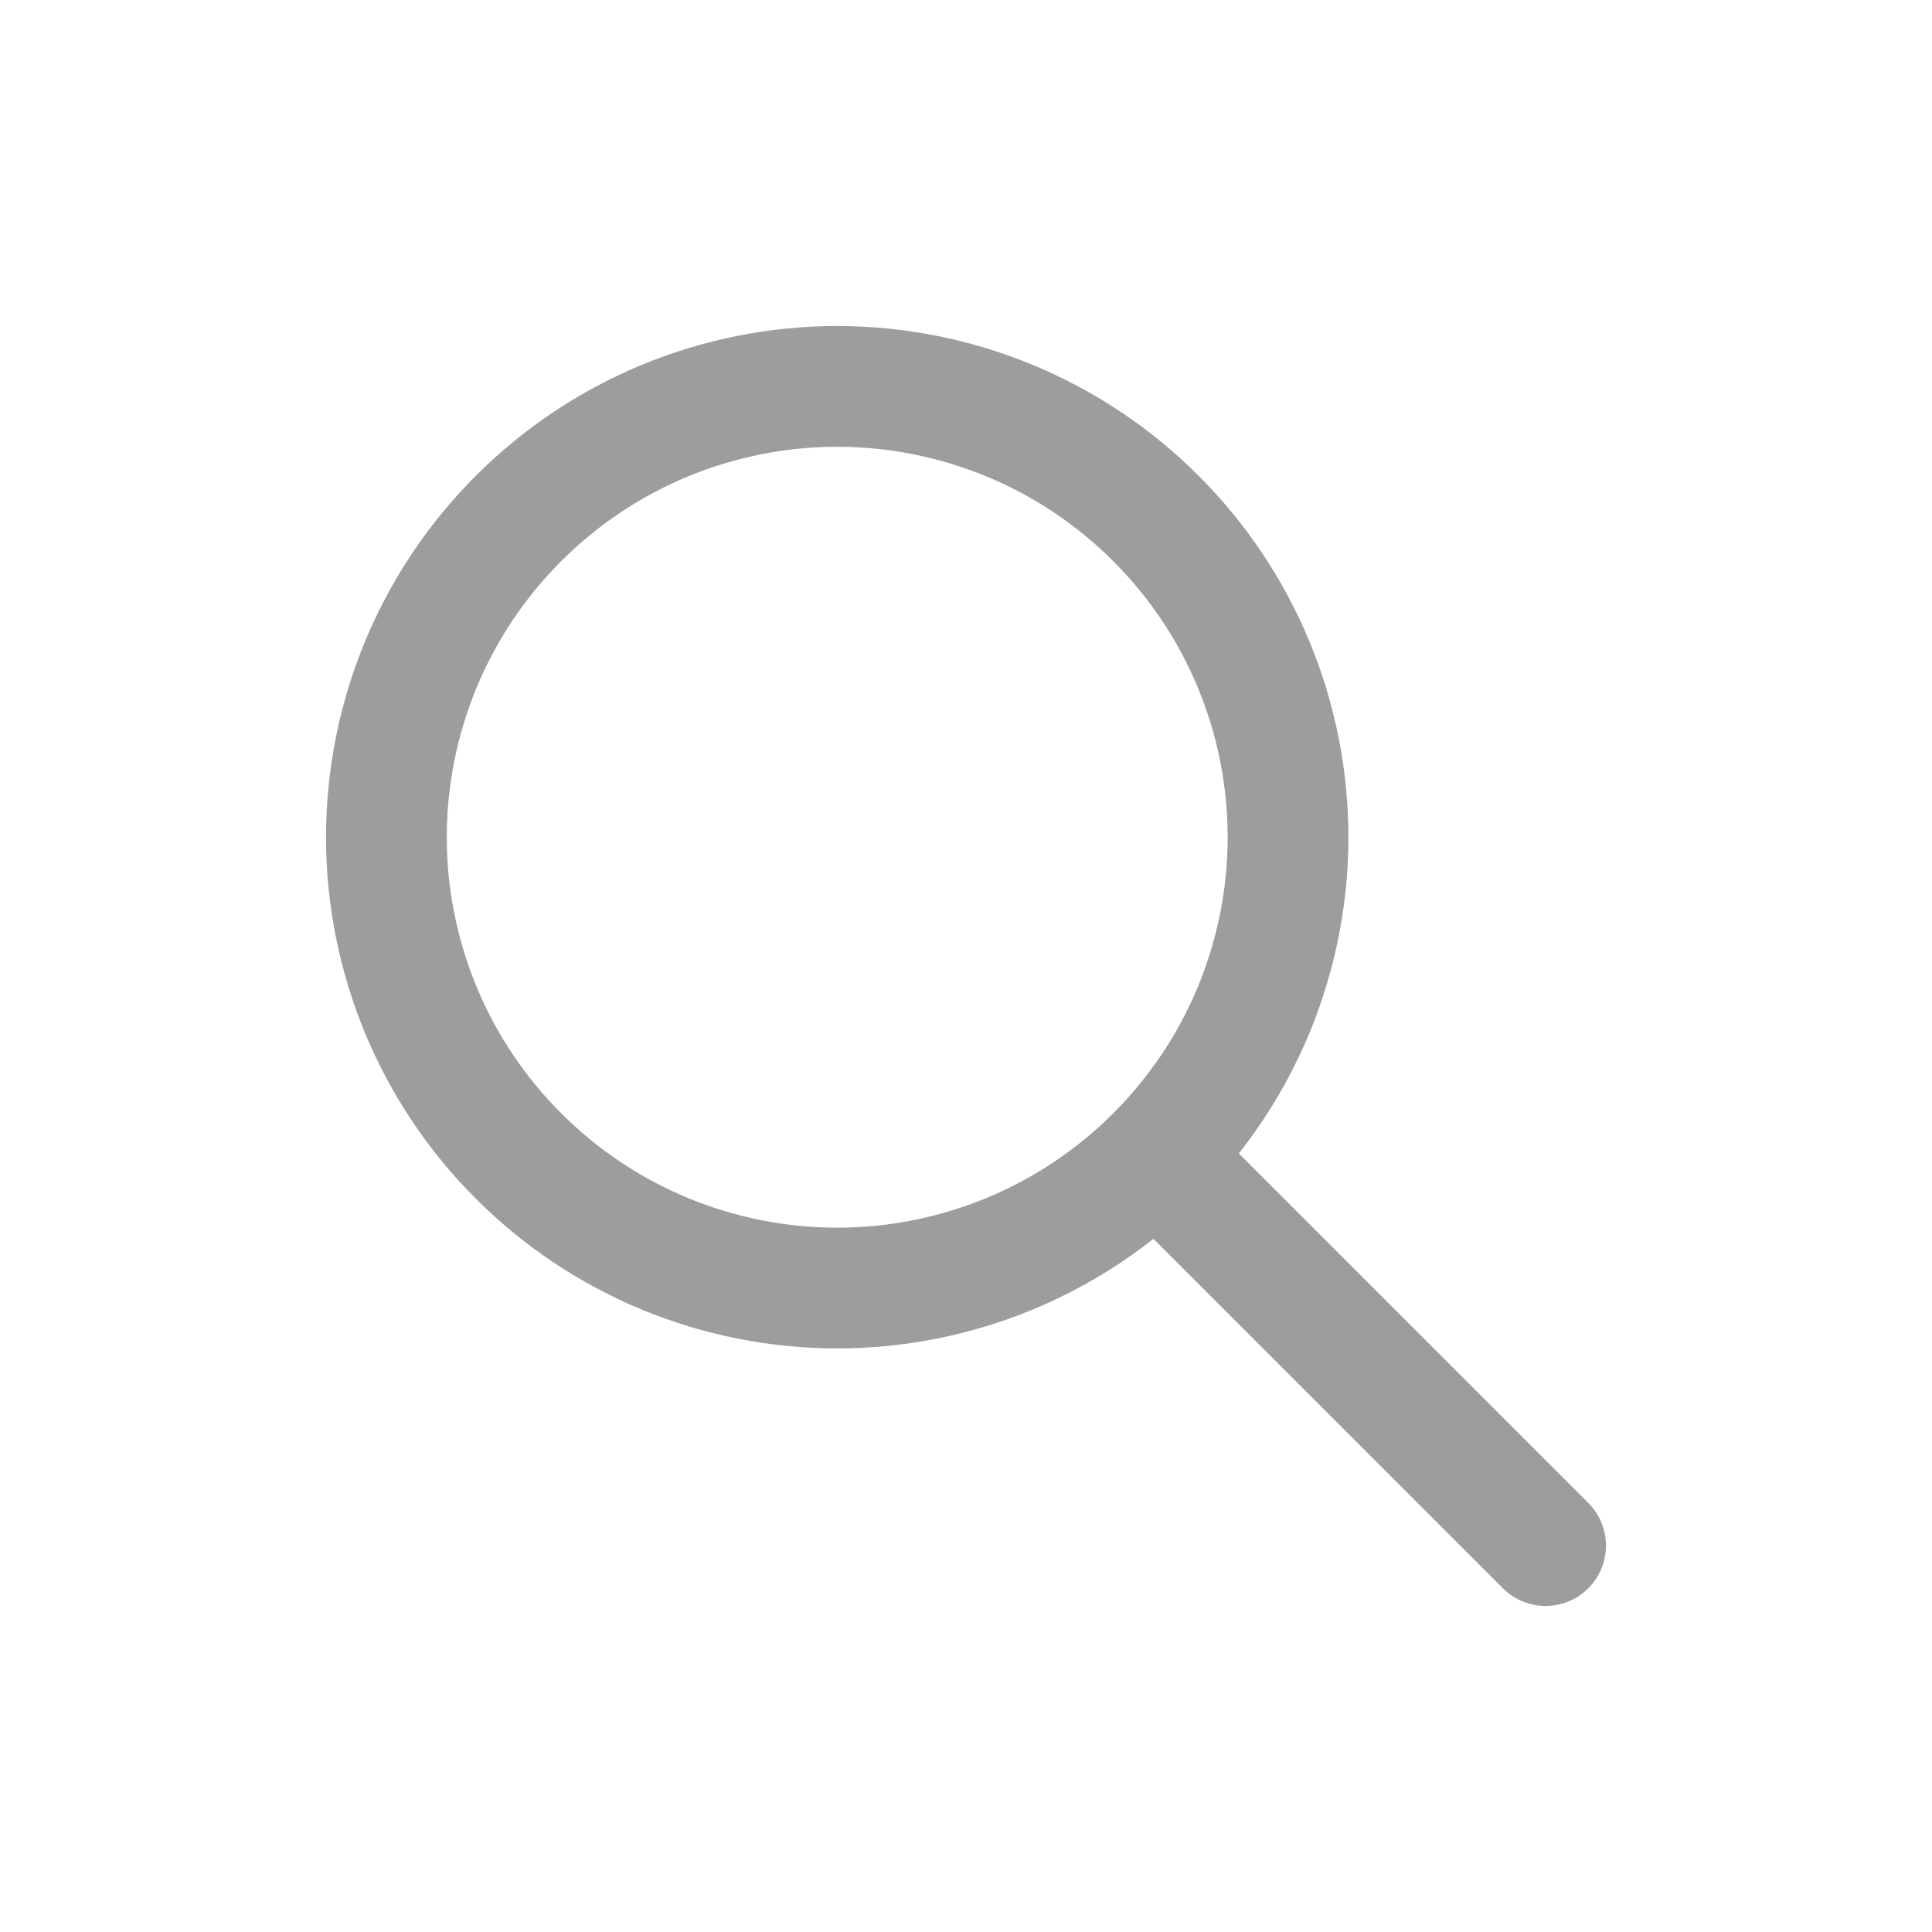
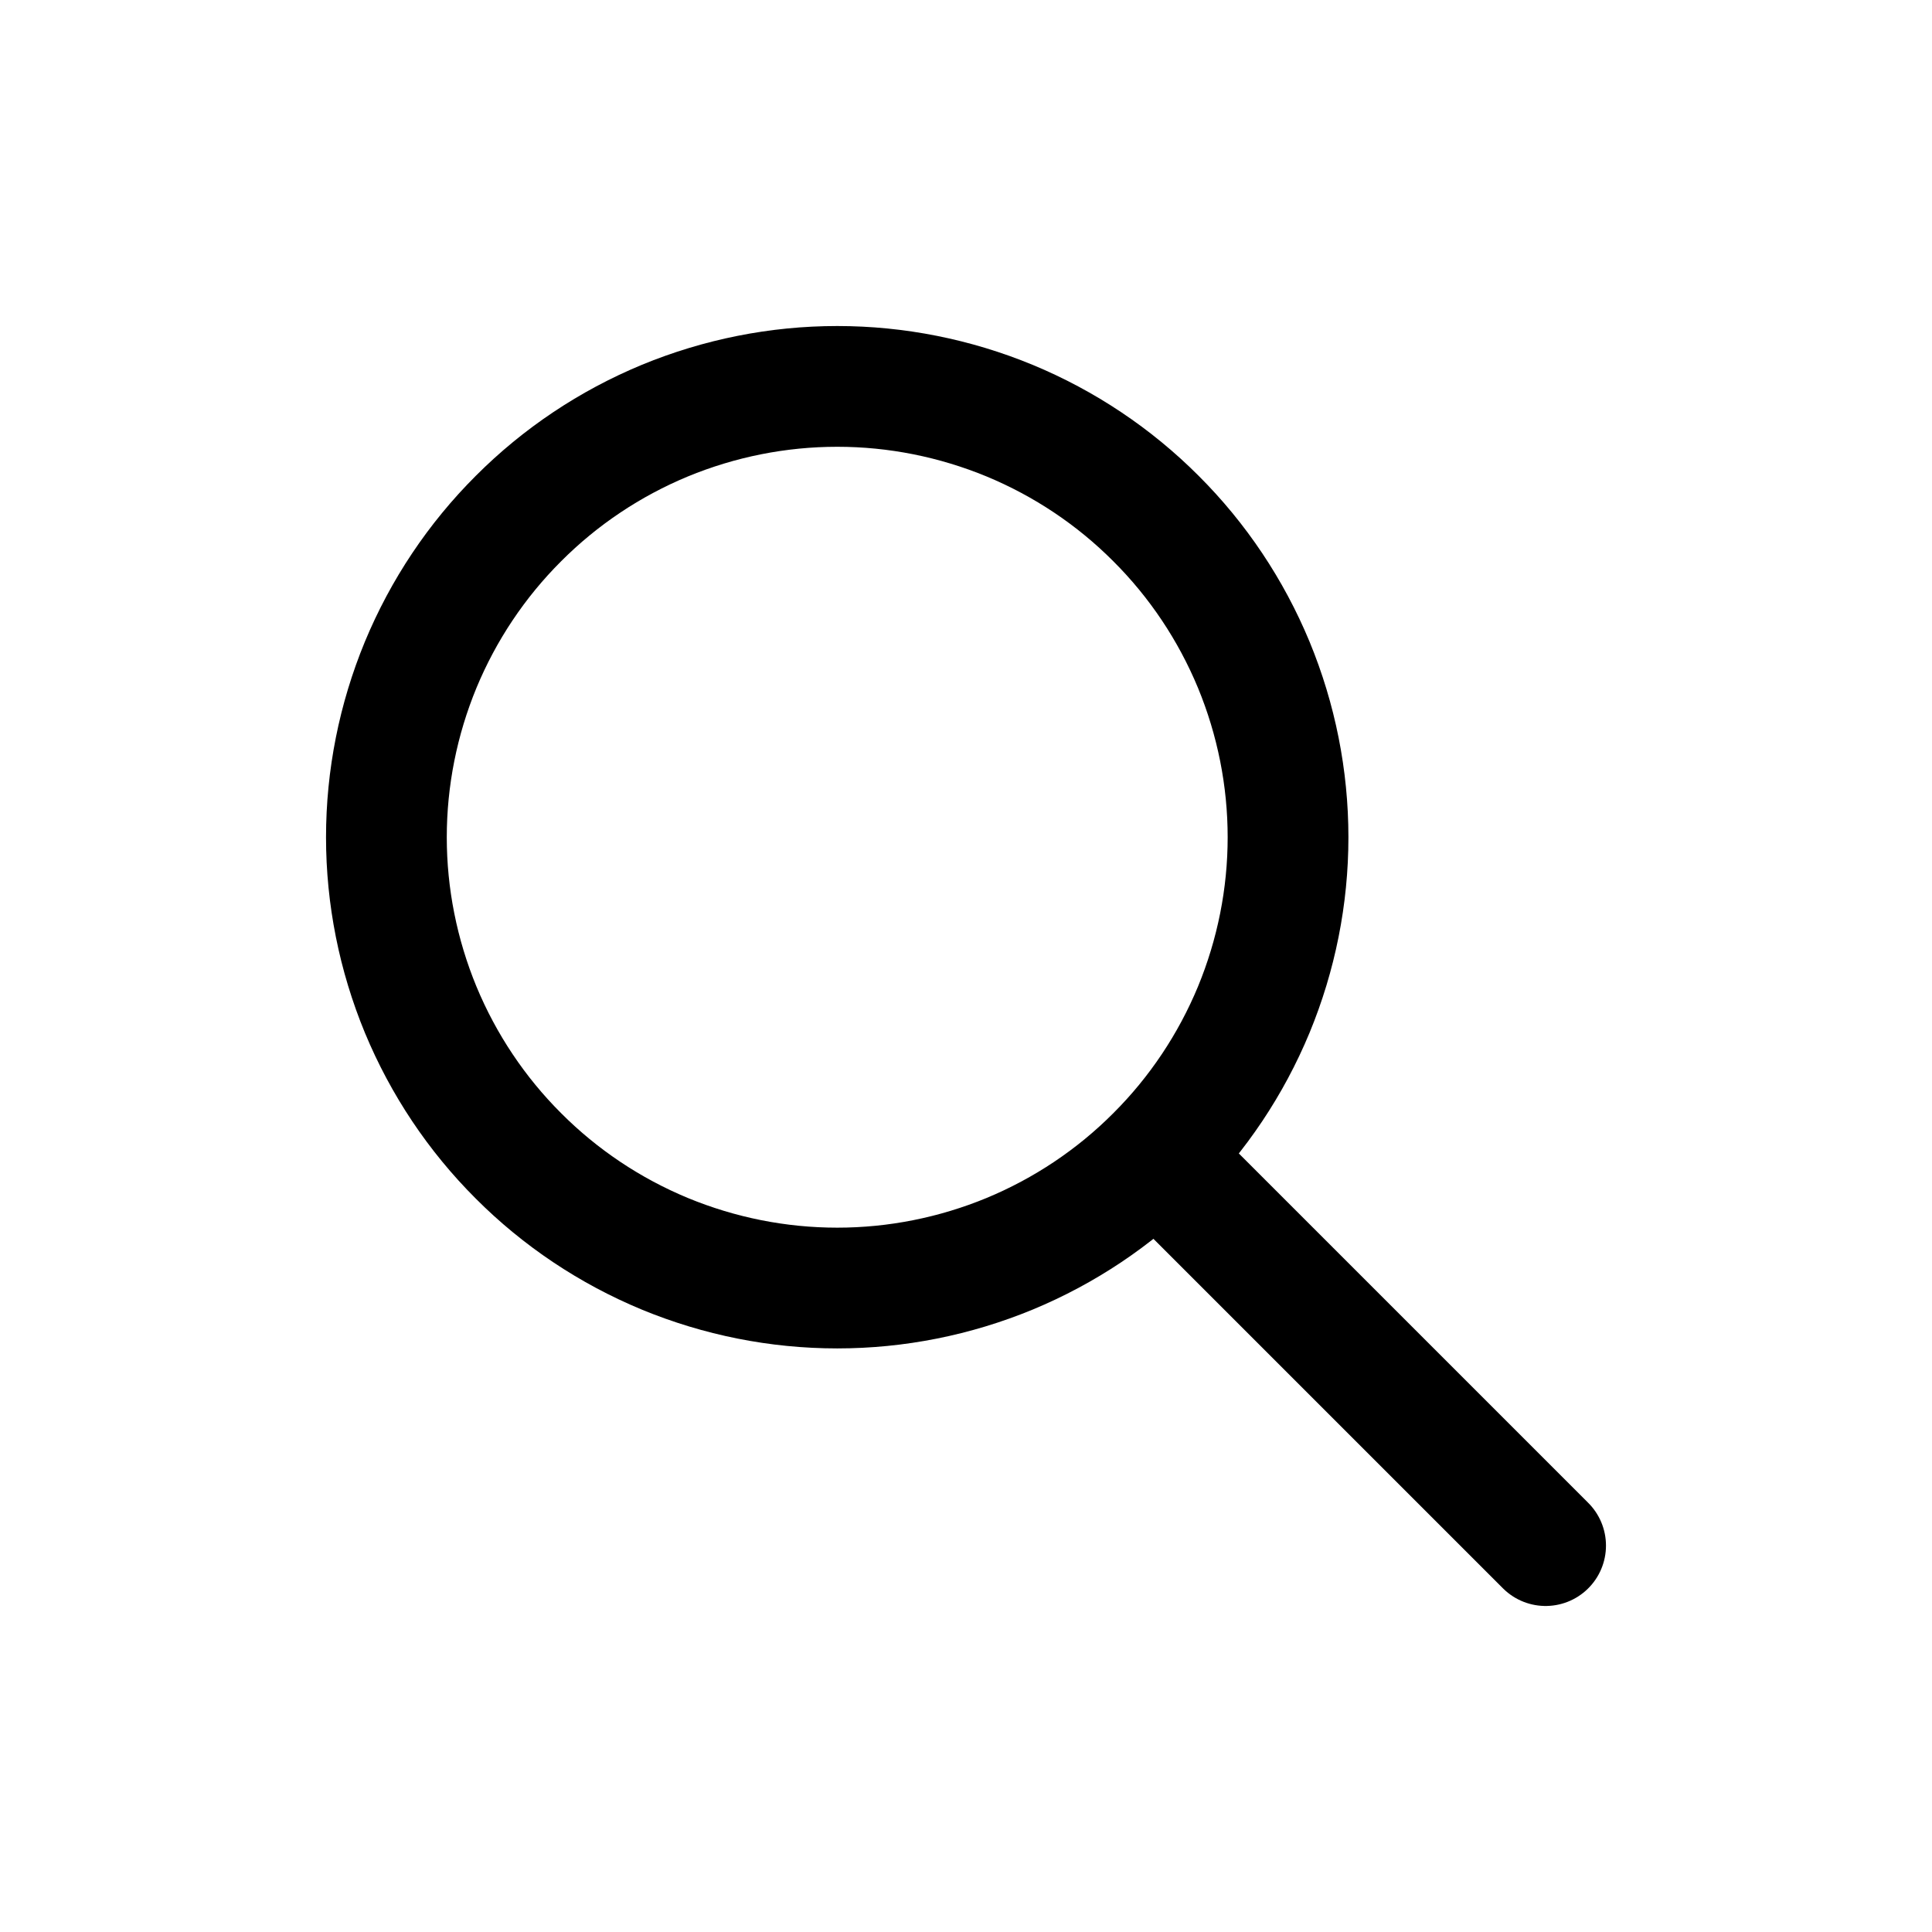
- <svg xmlns="http://www.w3.org/2000/svg" width="16" height="16" viewBox="0 0 16 16" fill="none">
-   <path d="M12.8 12.8L9.6 9.6M3.2 6.934C3.2 7.424 3.297 7.909 3.484 8.362C3.672 8.815 3.947 9.227 4.294 9.573C4.64 9.92 5.052 10.195 5.505 10.383C5.958 10.57 6.443 10.667 6.934 10.667C7.424 10.667 7.909 10.57 8.362 10.383C8.815 10.195 9.227 9.92 9.573 9.573C9.92 9.227 10.195 8.815 10.383 8.362C10.57 7.909 10.667 7.424 10.667 6.934C10.667 6.443 10.57 5.958 10.383 5.505C10.195 5.052 9.92 4.64 9.573 4.294C9.227 3.947 8.815 3.672 8.362 3.484C7.909 3.297 7.424 3.2 6.934 3.2C6.443 3.2 5.958 3.297 5.505 3.484C5.052 3.672 4.64 3.947 4.294 4.294C3.947 4.64 3.672 5.052 3.484 5.505C3.297 5.958 3.2 6.443 3.2 6.934Z" stroke="#9D9D9D" stroke-linecap="round" stroke-linejoin="round" />
+ <svg xmlns="http://www.w3.org/2000/svg" viewBox="0 0 16 16" fill="none">
+   <path d="M12.8 12.8L9.6 9.6M3.2 6.934C3.2 7.424 3.297 7.909 3.484 8.362C3.672 8.815 3.947 9.227 4.294 9.573C4.64 9.92 5.052 10.195 5.505 10.383C5.958 10.57 6.443 10.667 6.934 10.667C7.424 10.667 7.909 10.57 8.362 10.383C8.815 10.195 9.227 9.92 9.573 9.573C9.92 9.227 10.195 8.815 10.383 8.362C10.57 7.909 10.667 7.424 10.667 6.934C10.667 6.443 10.57 5.958 10.383 5.505C10.195 5.052 9.92 4.64 9.573 4.294C9.227 3.947 8.815 3.672 8.362 3.484C7.909 3.297 7.424 3.2 6.934 3.2C6.443 3.2 5.958 3.297 5.505 3.484C5.052 3.672 4.64 3.947 4.294 4.294C3.947 4.64 3.672 5.052 3.484 5.505C3.297 5.958 3.2 6.443 3.2 6.934Z" stroke="currentColor" stroke-linecap="round" stroke-linejoin="round" />
</svg>
